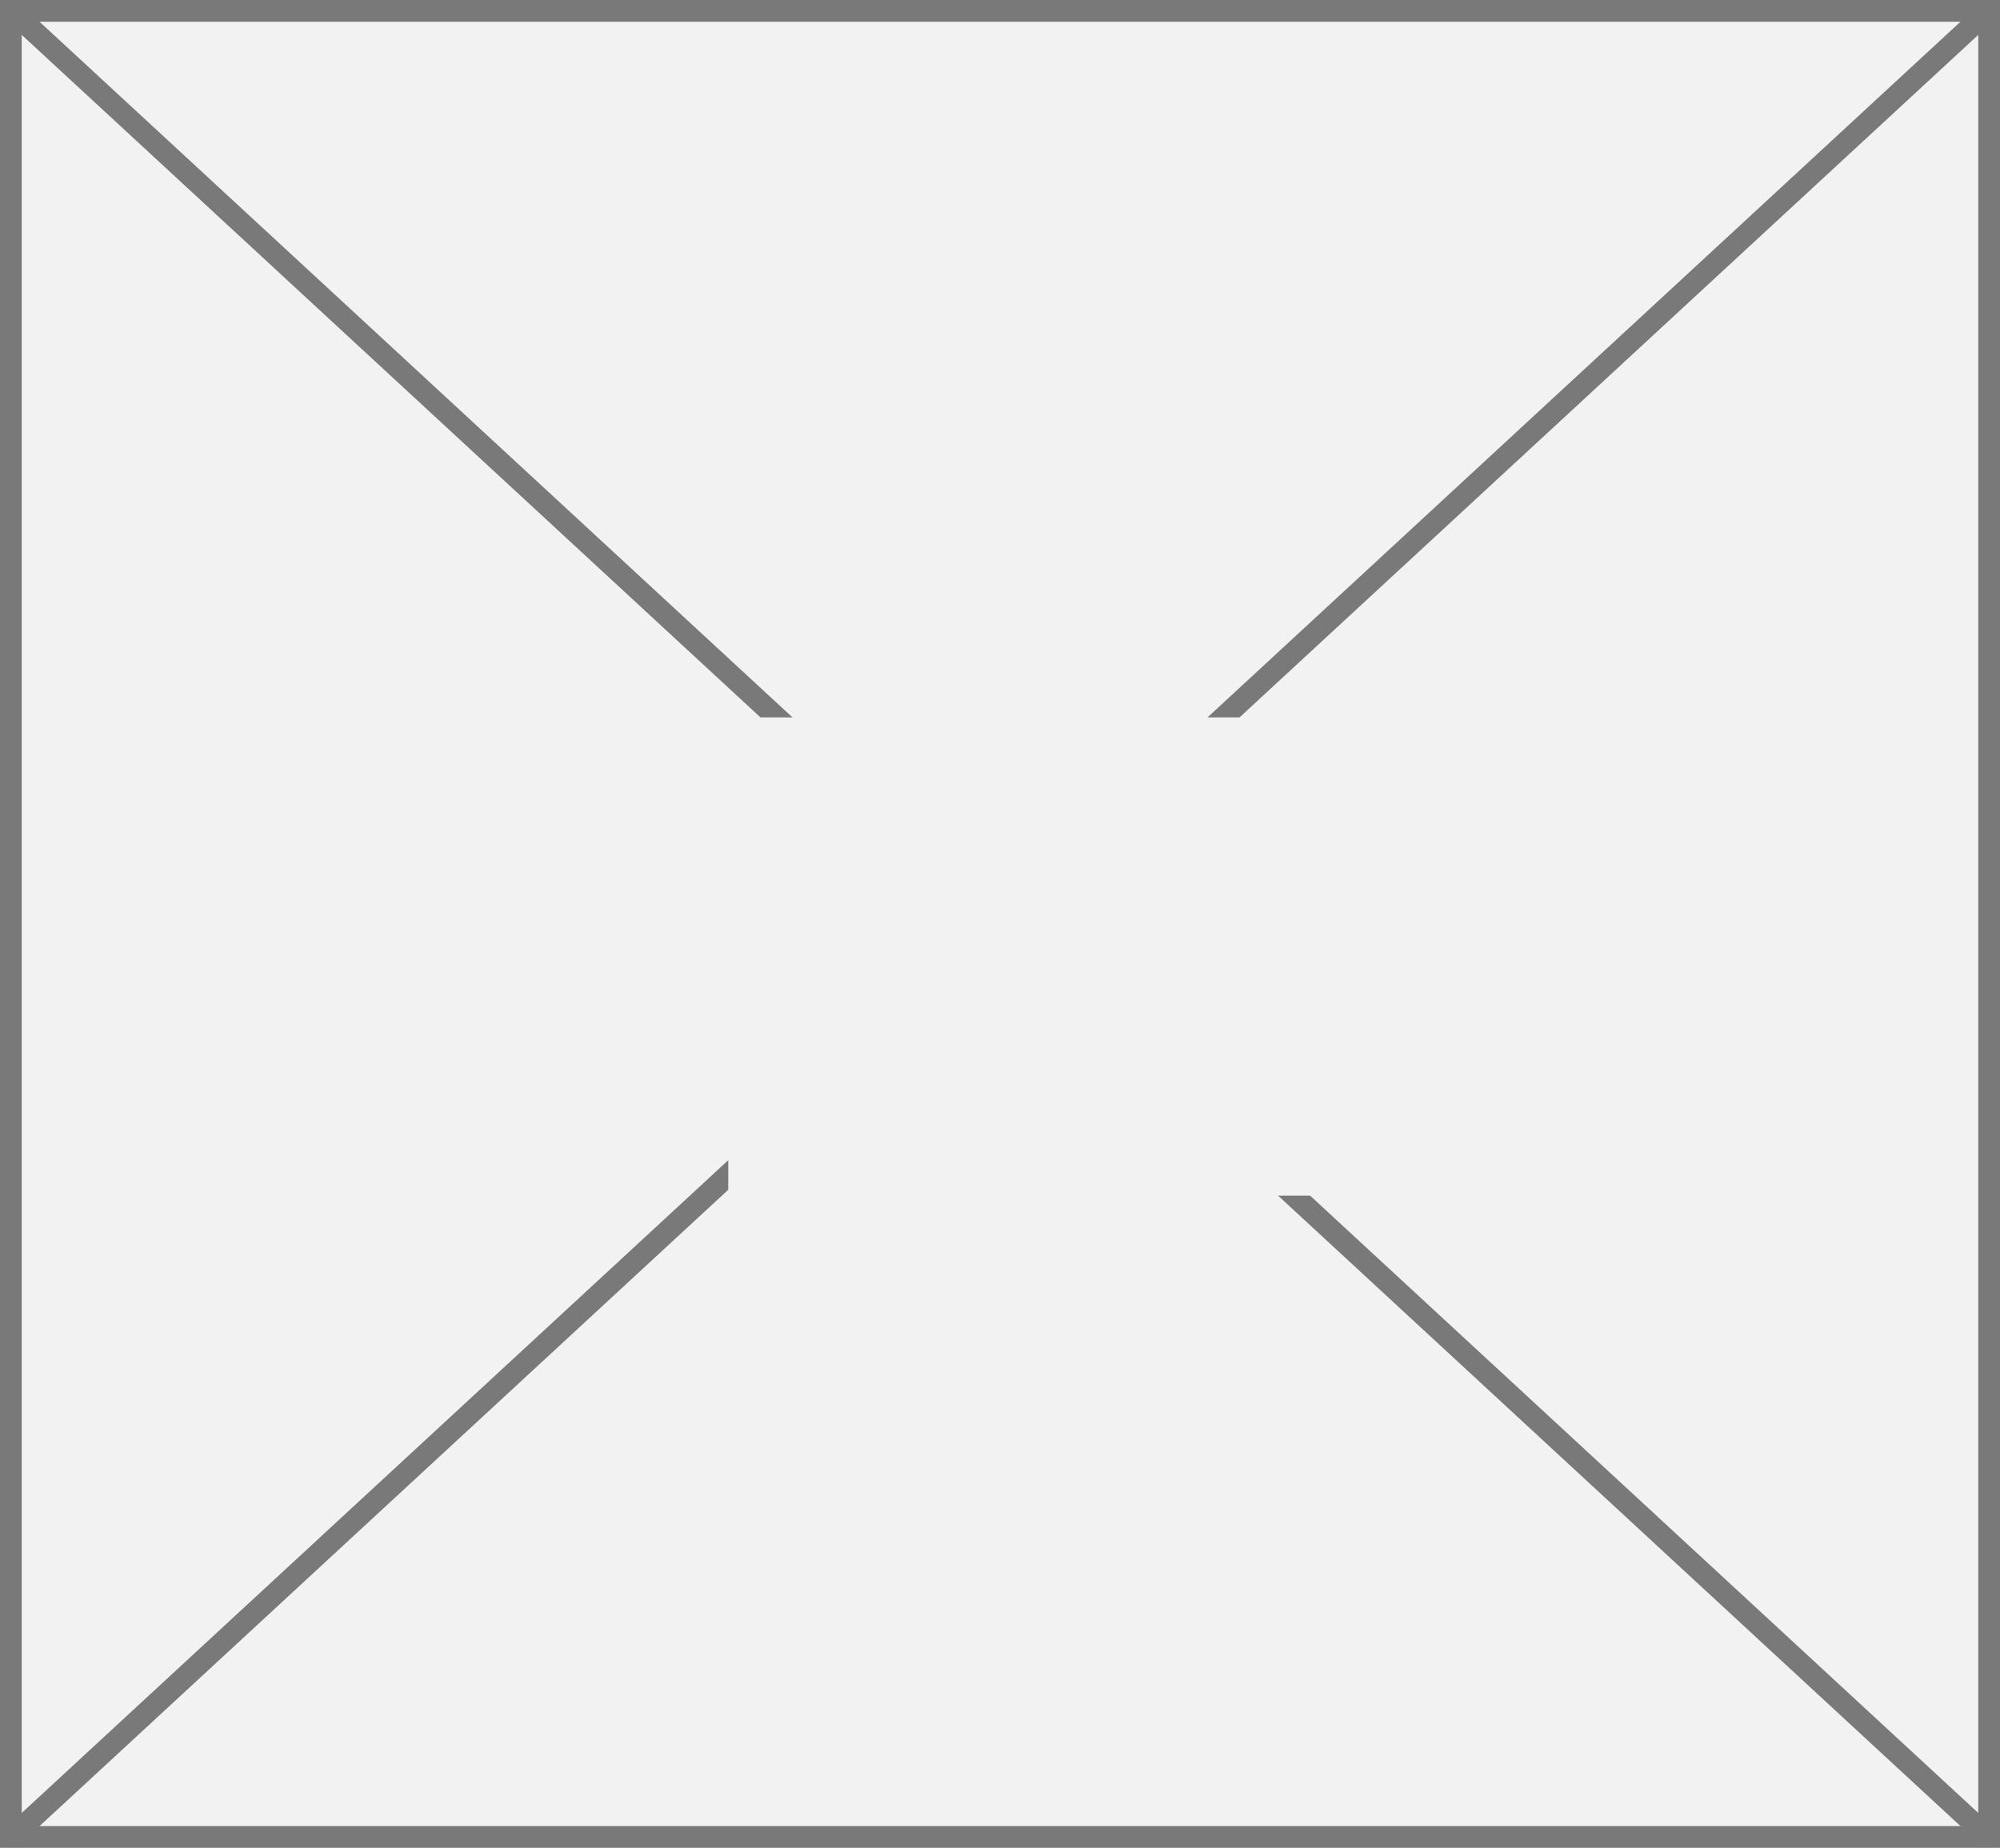
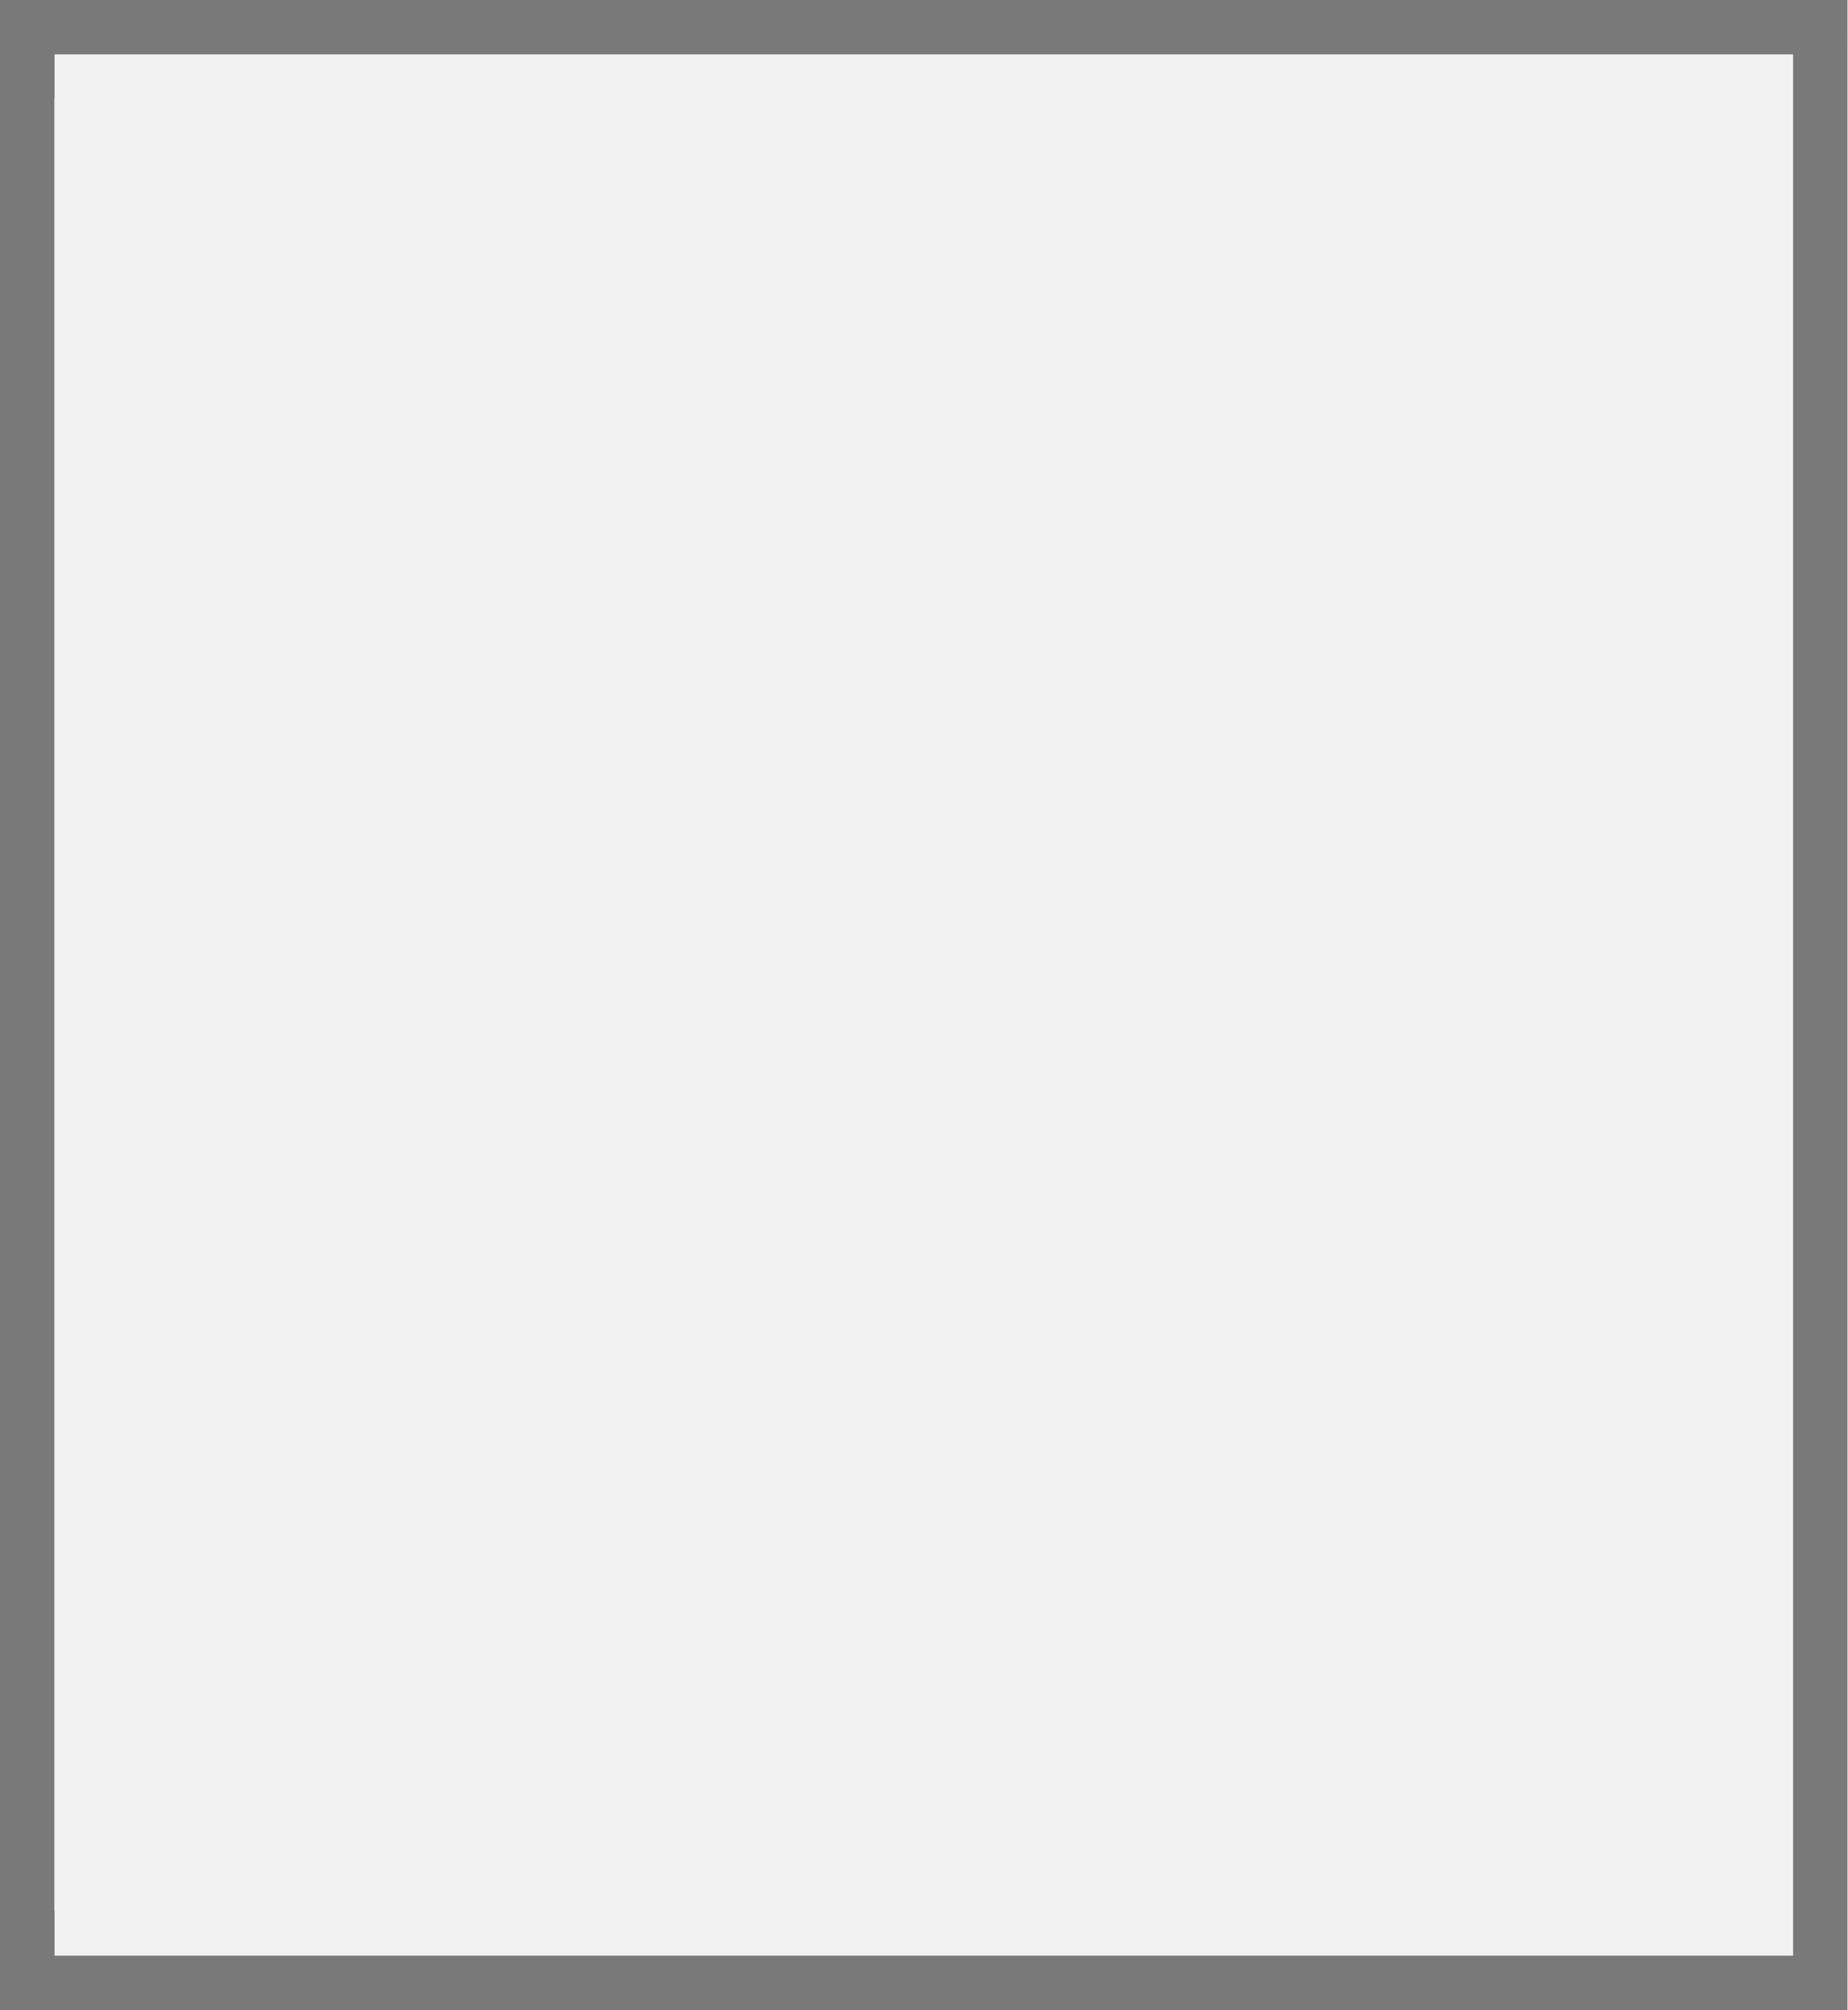
- <svg xmlns="http://www.w3.org/2000/svg" version="1.1" width="92px" height="85px">
+ <svg xmlns="http://www.w3.org/2000/svg" version="1.1" width="34px" height="37px">
  <defs>
-     <mask fill="white" id="clip301">
-       <path d="M 2462.5 1637  L 2489.5 1637  L 2489.5 1659  L 2462.5 1659  Z M 2429 1604  L 2521 1604  L 2521 1689  L 2429 1689  Z " fill-rule="evenodd" />
+     <mask fill="white" id="clip907">
+       <path d="M 1786 537  L 1820 537  L 1820 577  L 1786 577  Z M 1785 538  L 1819 538  L 1819 575  L 1785 575  Z " fill-rule="evenodd" />
    </mask>
  </defs>
-   <g transform="matrix(1 0 0 1 -2429 -1604 )">
-     <path d="M 2429.5 1604.5  L 2520.5 1604.5  L 2520.5 1688.5  L 2429.5 1688.5  L 2429.5 1604.5  Z " fill-rule="nonzero" fill="#f2f2f2" stroke="none" />
-     <path d="M 2429.5 1604.5  L 2520.5 1604.5  L 2520.5 1688.5  L 2429.5 1688.5  L 2429.5 1604.5  Z " stroke-width="1" stroke="#797979" fill="none" />
-     <path d="M 2429.397 1604.367  L 2520.603 1688.633  M 2520.603 1604.367  L 2429.397 1688.633  " stroke-width="1" stroke="#797979" fill="none" mask="url(#clip301)" />
+   <g transform="matrix(1 0 0 1 -1785 -538 )">
+     <path d="M 1785.5 538.5  L 1818.5 538.5  L 1818.5 574.5  L 1785.5 574.5  L 1785.5 538.5  Z " fill-rule="nonzero" fill="#f2f2f2" stroke="none" />
+     <path d="M 1785.5 538.5  L 1818.5 538.5  L 1818.5 574.5  L 1785.5 574.5  L 1785.5 538.5  Z " stroke-width="1" stroke="#797979" fill="none" />
+     <path d="M 1785.368 538.401  L 1818.632 574.599  M 1818.632 538.401  L 1785.368 574.599  " stroke-width="1" stroke="#797979" fill="none" mask="url(#clip907)" />
  </g>
</svg>
